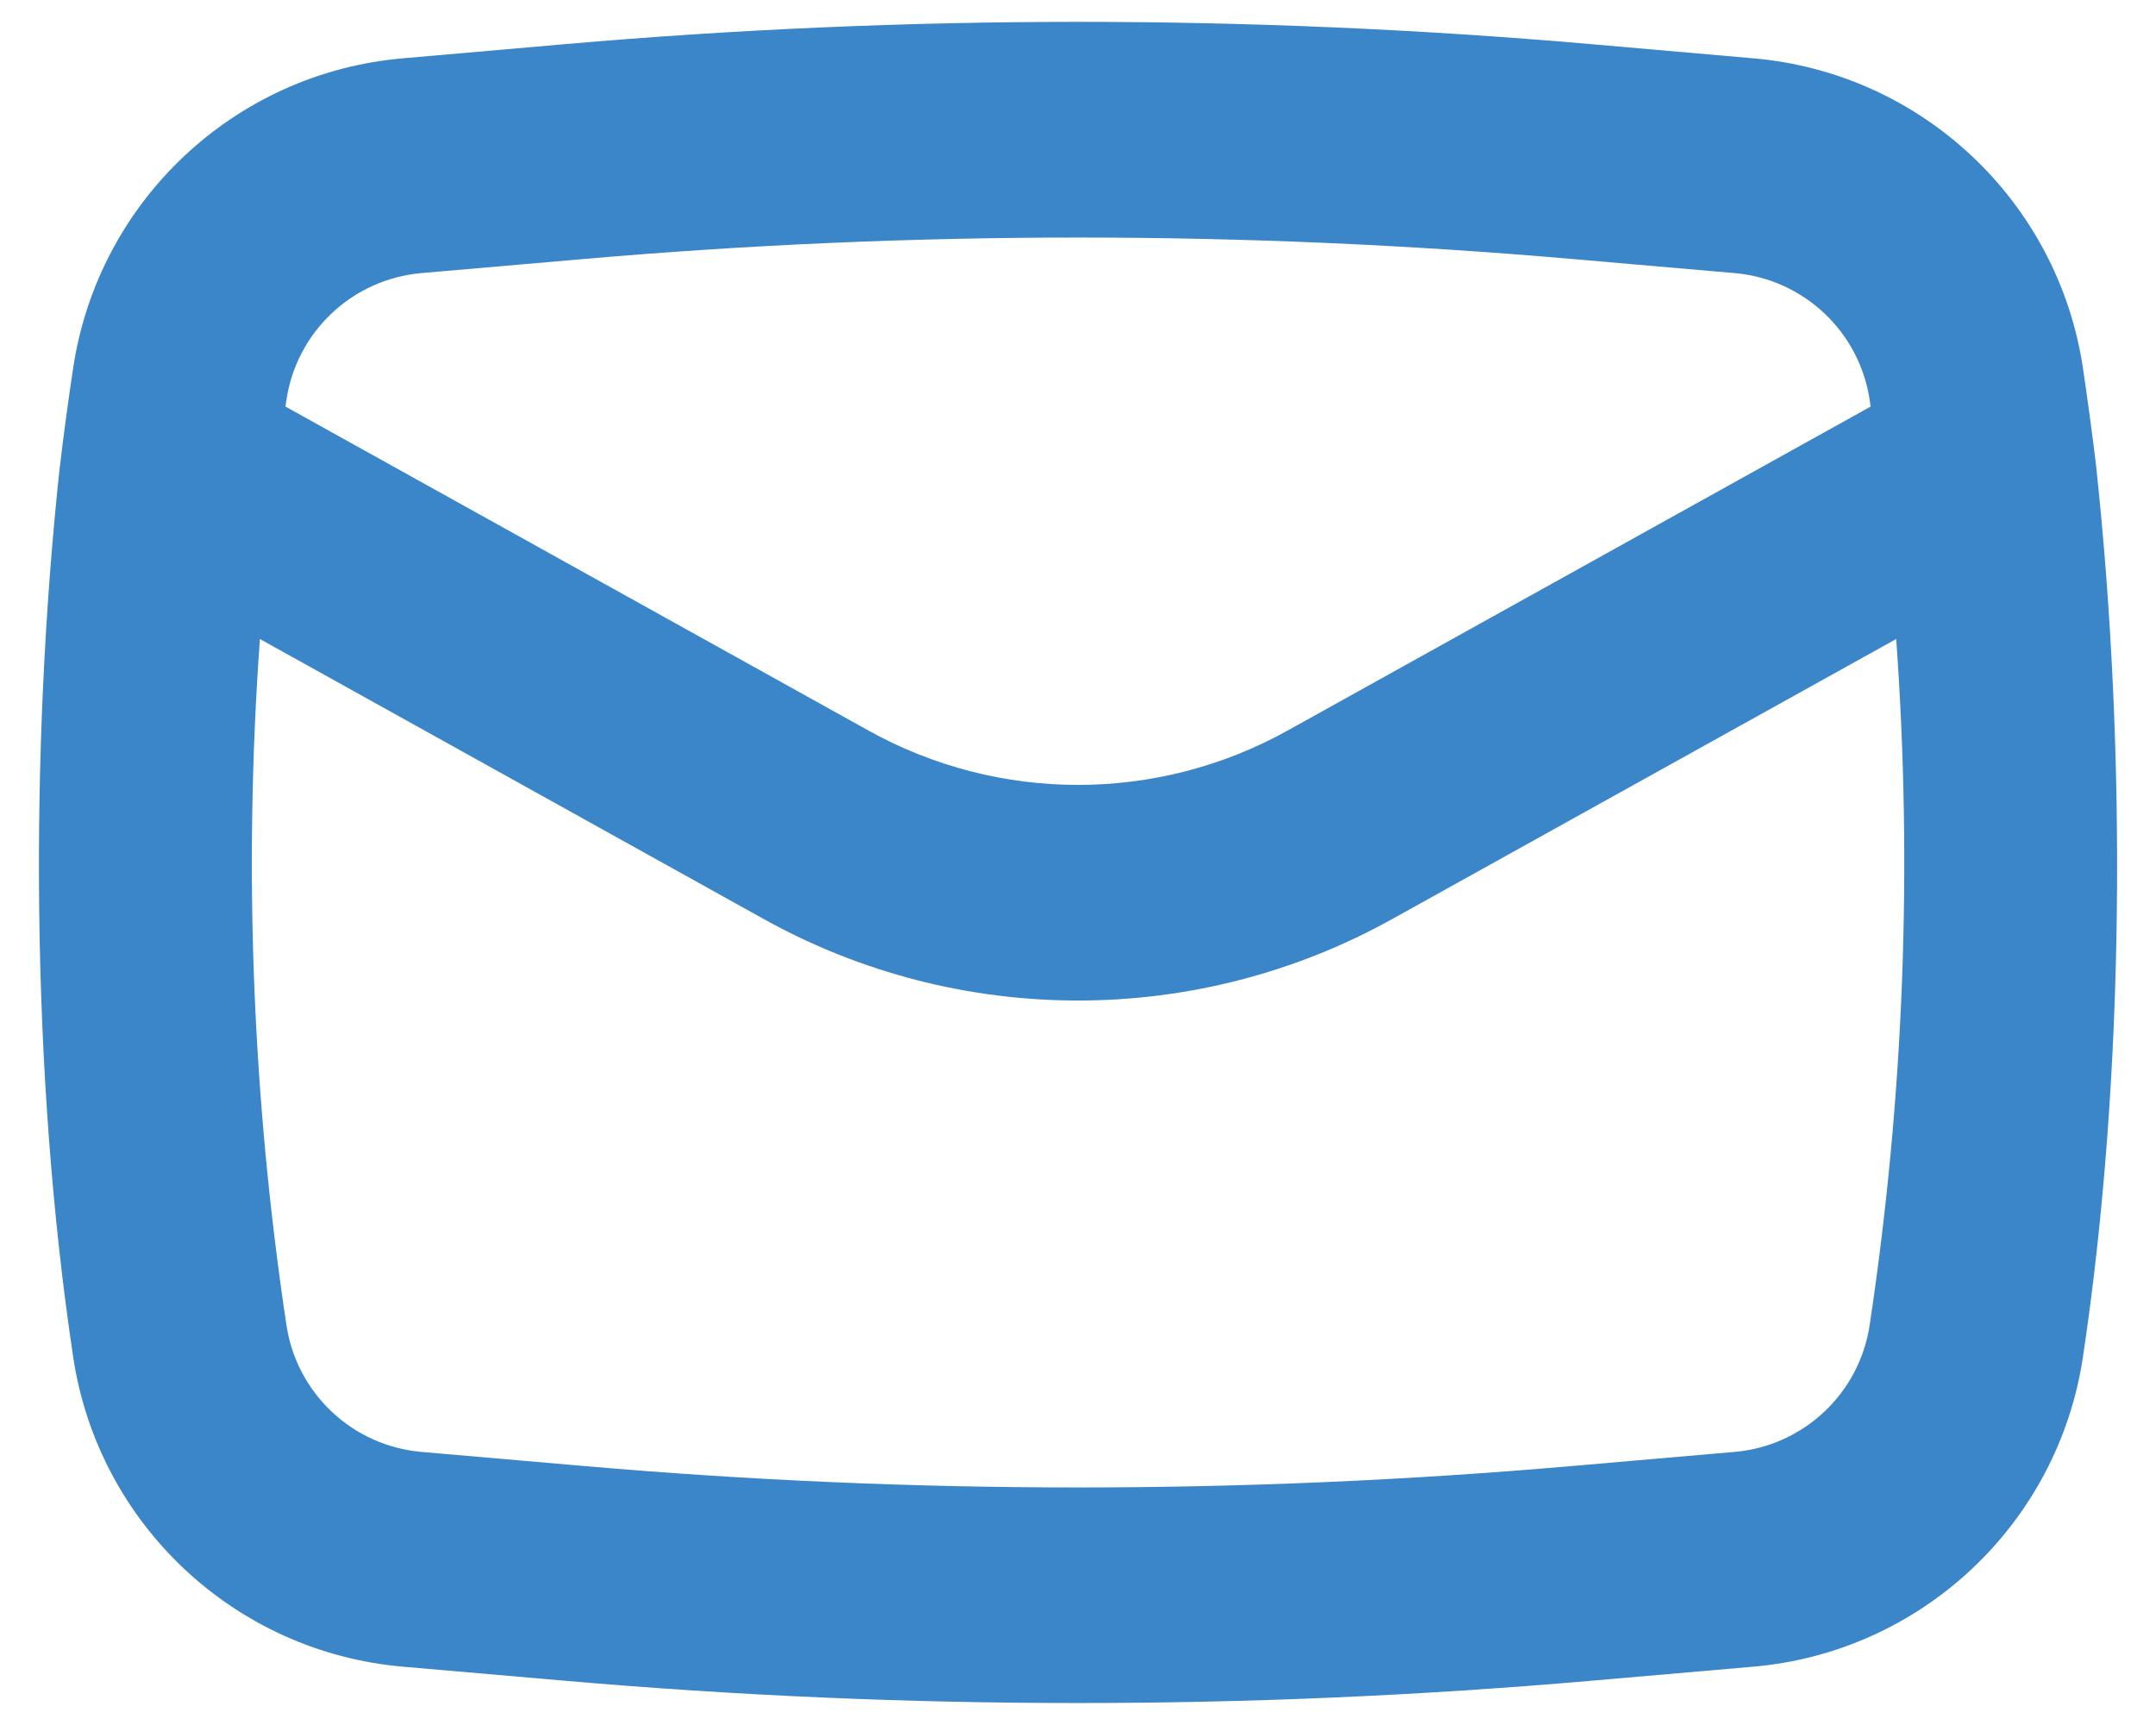
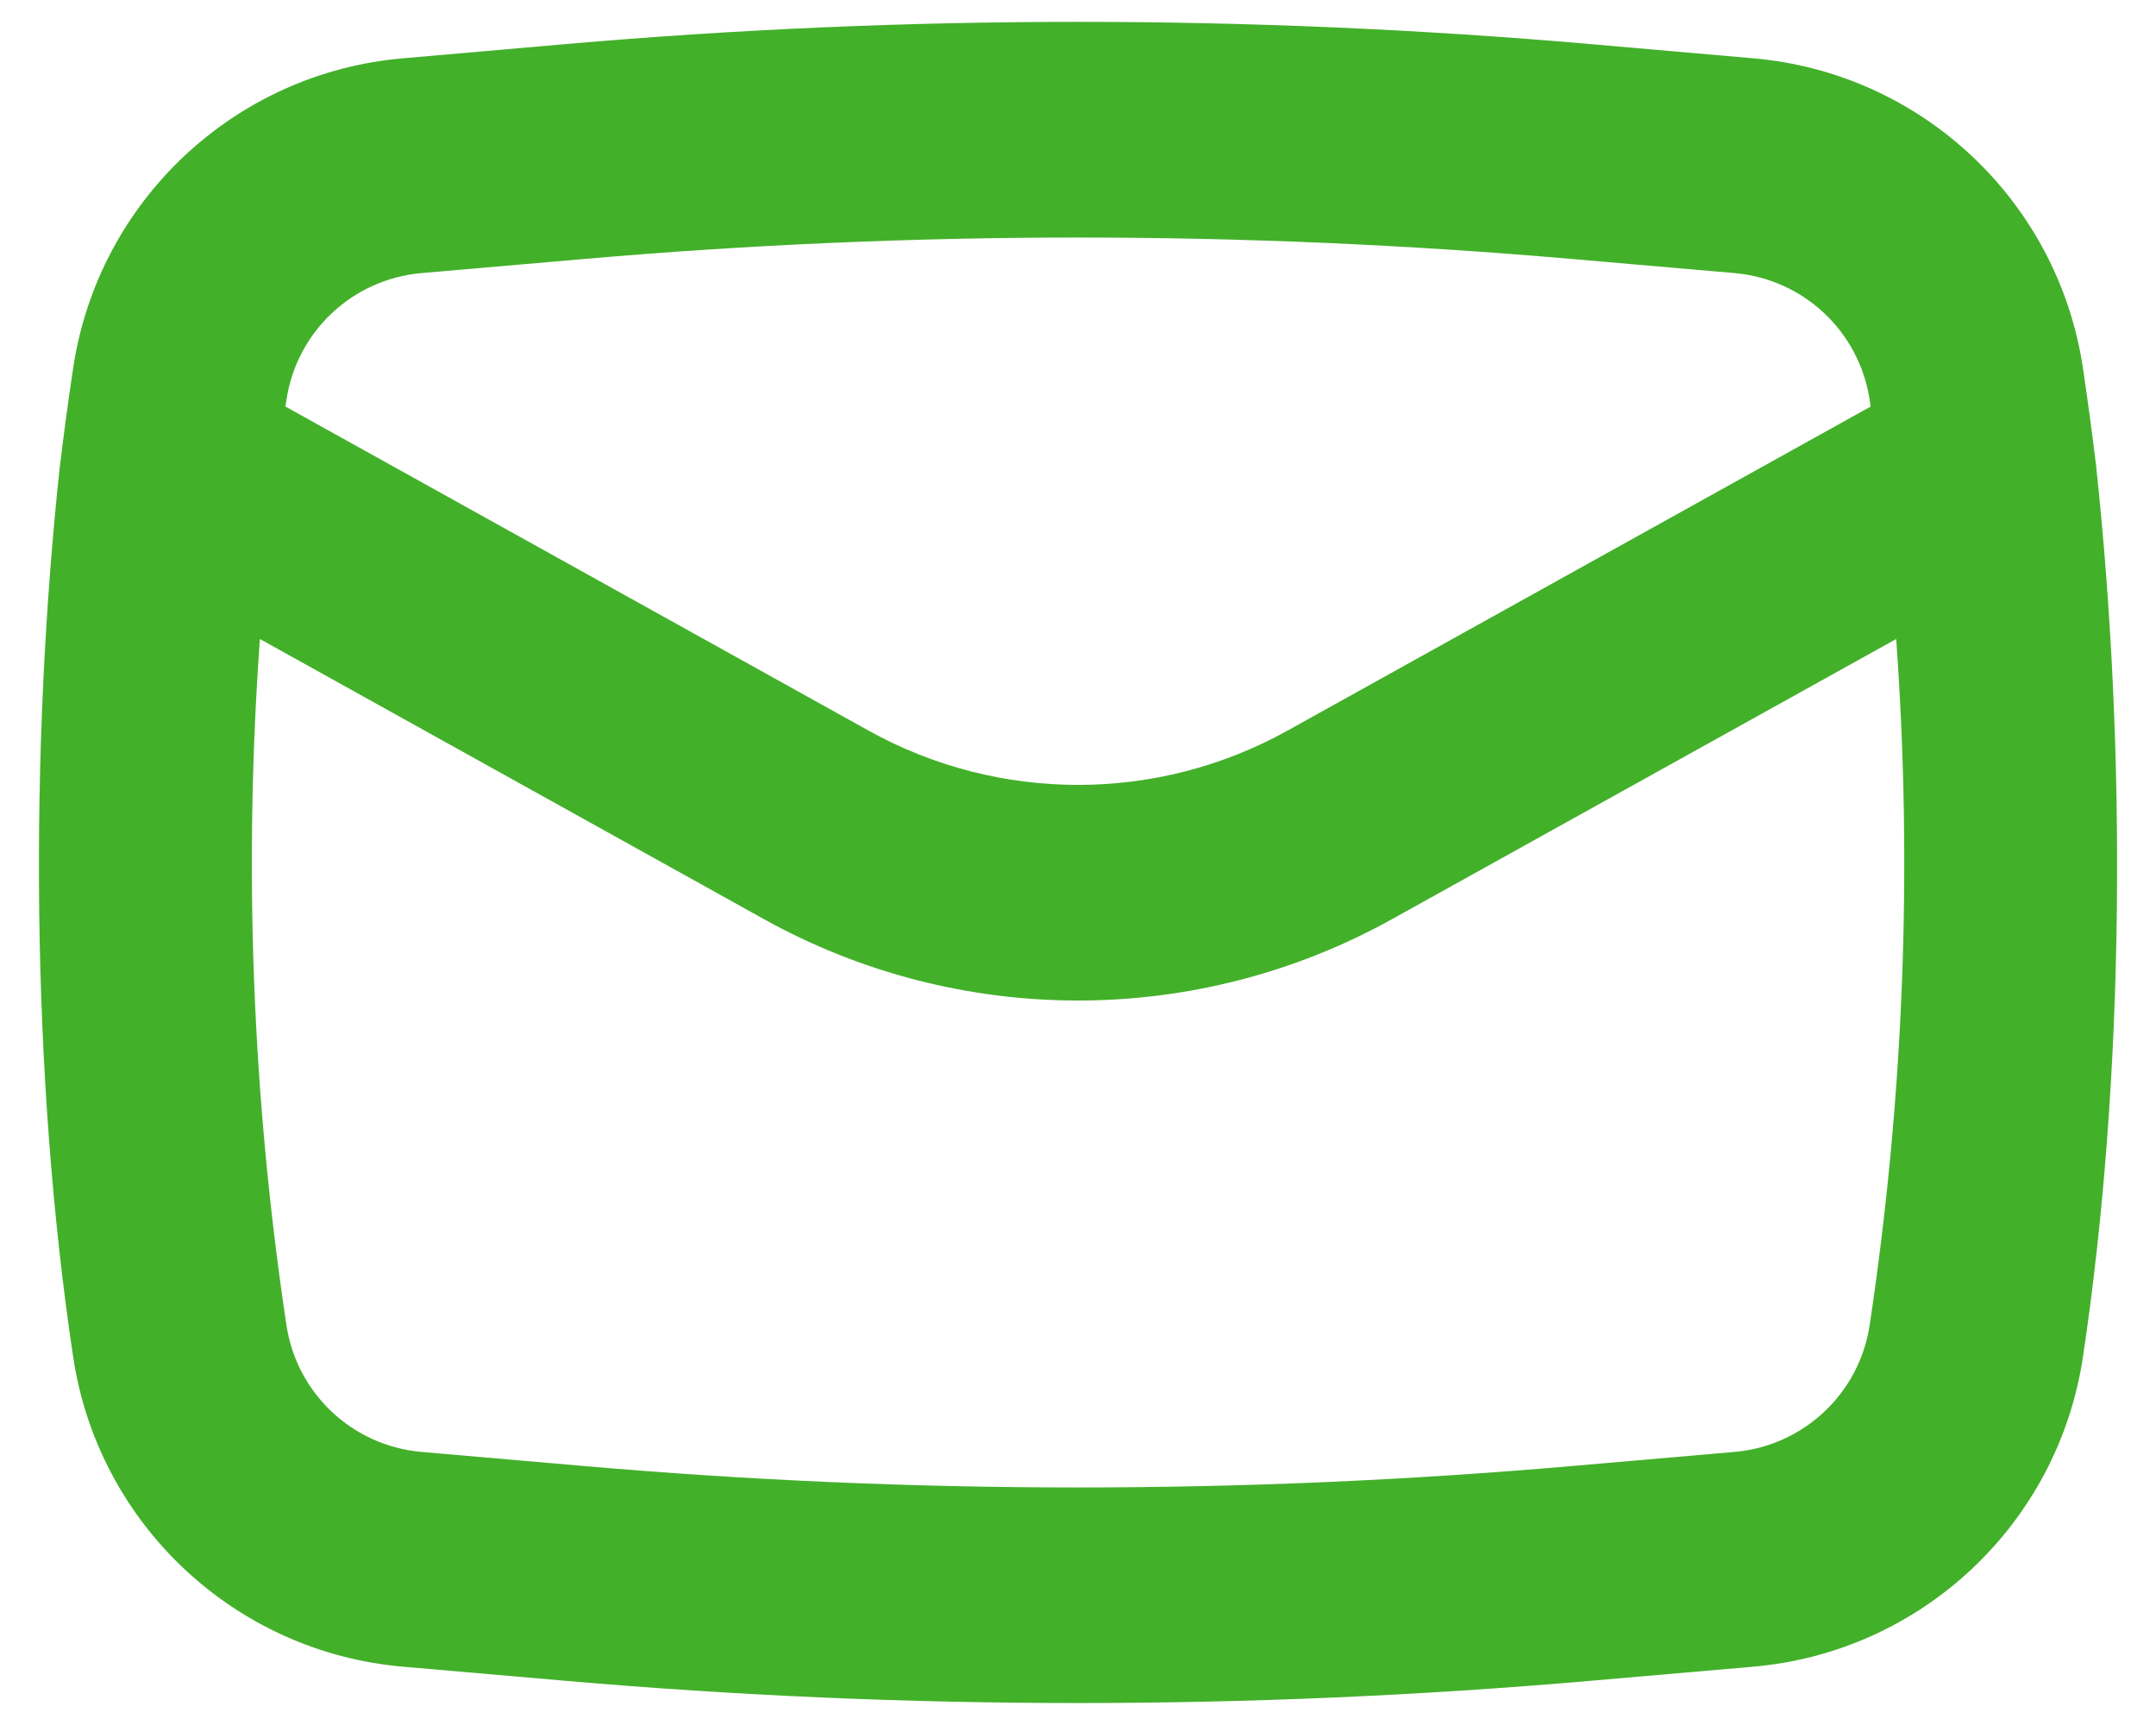
<svg xmlns="http://www.w3.org/2000/svg" width="20" height="16" viewBox="0 0 20 16" fill="none">
-   <path fill-rule="evenodd" clip-rule="evenodd" d="M14.755 0.409C11.591 0.134 8.41 0.134 5.246 0.409L3.736 0.541C2.176 0.676 0.912 1.864 0.679 3.412C0.633 3.715 0.592 4.019 0.556 4.323L0.555 4.326C0.273 6.947 0.286 9.971 0.679 12.588C0.912 14.136 2.176 15.323 3.736 15.459L5.246 15.59C8.41 15.865 11.591 15.865 14.755 15.59L16.265 15.459C17.825 15.323 19.089 14.136 19.322 12.588C19.715 9.971 19.727 6.948 19.445 4.327L19.445 4.324C19.408 4.019 19.367 3.716 19.322 3.412C19.089 1.864 17.825 0.676 16.265 0.541L14.755 0.409ZM5.419 2.402C8.468 2.137 11.533 2.137 14.581 2.402L16.091 2.533C16.731 2.589 17.248 3.075 17.344 3.71L17.353 3.771L11.943 6.777C10.735 7.448 9.266 7.448 8.058 6.777L2.648 3.771L2.657 3.71C2.752 3.075 3.27 2.589 3.909 2.533L5.419 2.402ZM12.914 8.525L17.59 5.927C17.743 8.049 17.661 10.182 17.344 12.29C17.248 12.925 16.731 13.411 16.091 13.467L14.581 13.598C11.533 13.863 8.468 13.863 5.419 13.598L3.909 13.467C3.27 13.411 2.752 12.925 2.657 12.29C2.34 10.182 2.258 8.049 2.411 5.927L7.086 8.525C8.899 9.532 11.102 9.532 12.914 8.525Z" fill="#3B86C8" />
+   <path fill-rule="evenodd" clip-rule="evenodd" d="M14.755 0.409C11.591 0.134 8.41 0.134 5.246 0.409L3.736 0.541C2.176 0.676 0.912 1.864 0.679 3.412C0.633 3.715 0.592 4.019 0.556 4.323L0.555 4.326C0.273 6.947 0.286 9.971 0.679 12.588C0.912 14.136 2.176 15.323 3.736 15.459L5.246 15.59C8.41 15.865 11.591 15.865 14.755 15.59L16.265 15.459C17.825 15.323 19.089 14.136 19.322 12.588C19.715 9.971 19.727 6.948 19.445 4.327L19.445 4.324C19.408 4.019 19.367 3.716 19.322 3.412C19.089 1.864 17.825 0.676 16.265 0.541L14.755 0.409ZM5.419 2.402C8.468 2.137 11.533 2.137 14.581 2.402L16.091 2.533C16.731 2.589 17.248 3.075 17.344 3.71L17.353 3.771L11.943 6.777C10.735 7.448 9.266 7.448 8.058 6.777L2.648 3.771L2.657 3.71C2.752 3.075 3.27 2.589 3.909 2.533L5.419 2.402ZM12.914 8.525L17.59 5.927C17.743 8.049 17.661 10.182 17.344 12.29C17.248 12.925 16.731 13.411 16.091 13.467L14.581 13.598C11.533 13.863 8.468 13.863 5.419 13.598L3.909 13.467C3.27 13.411 2.752 12.925 2.657 12.29C2.34 10.182 2.258 8.049 2.411 5.927L7.086 8.525C8.899 9.532 11.102 9.532 12.914 8.525Z" fill="#43b02a" />
</svg>
